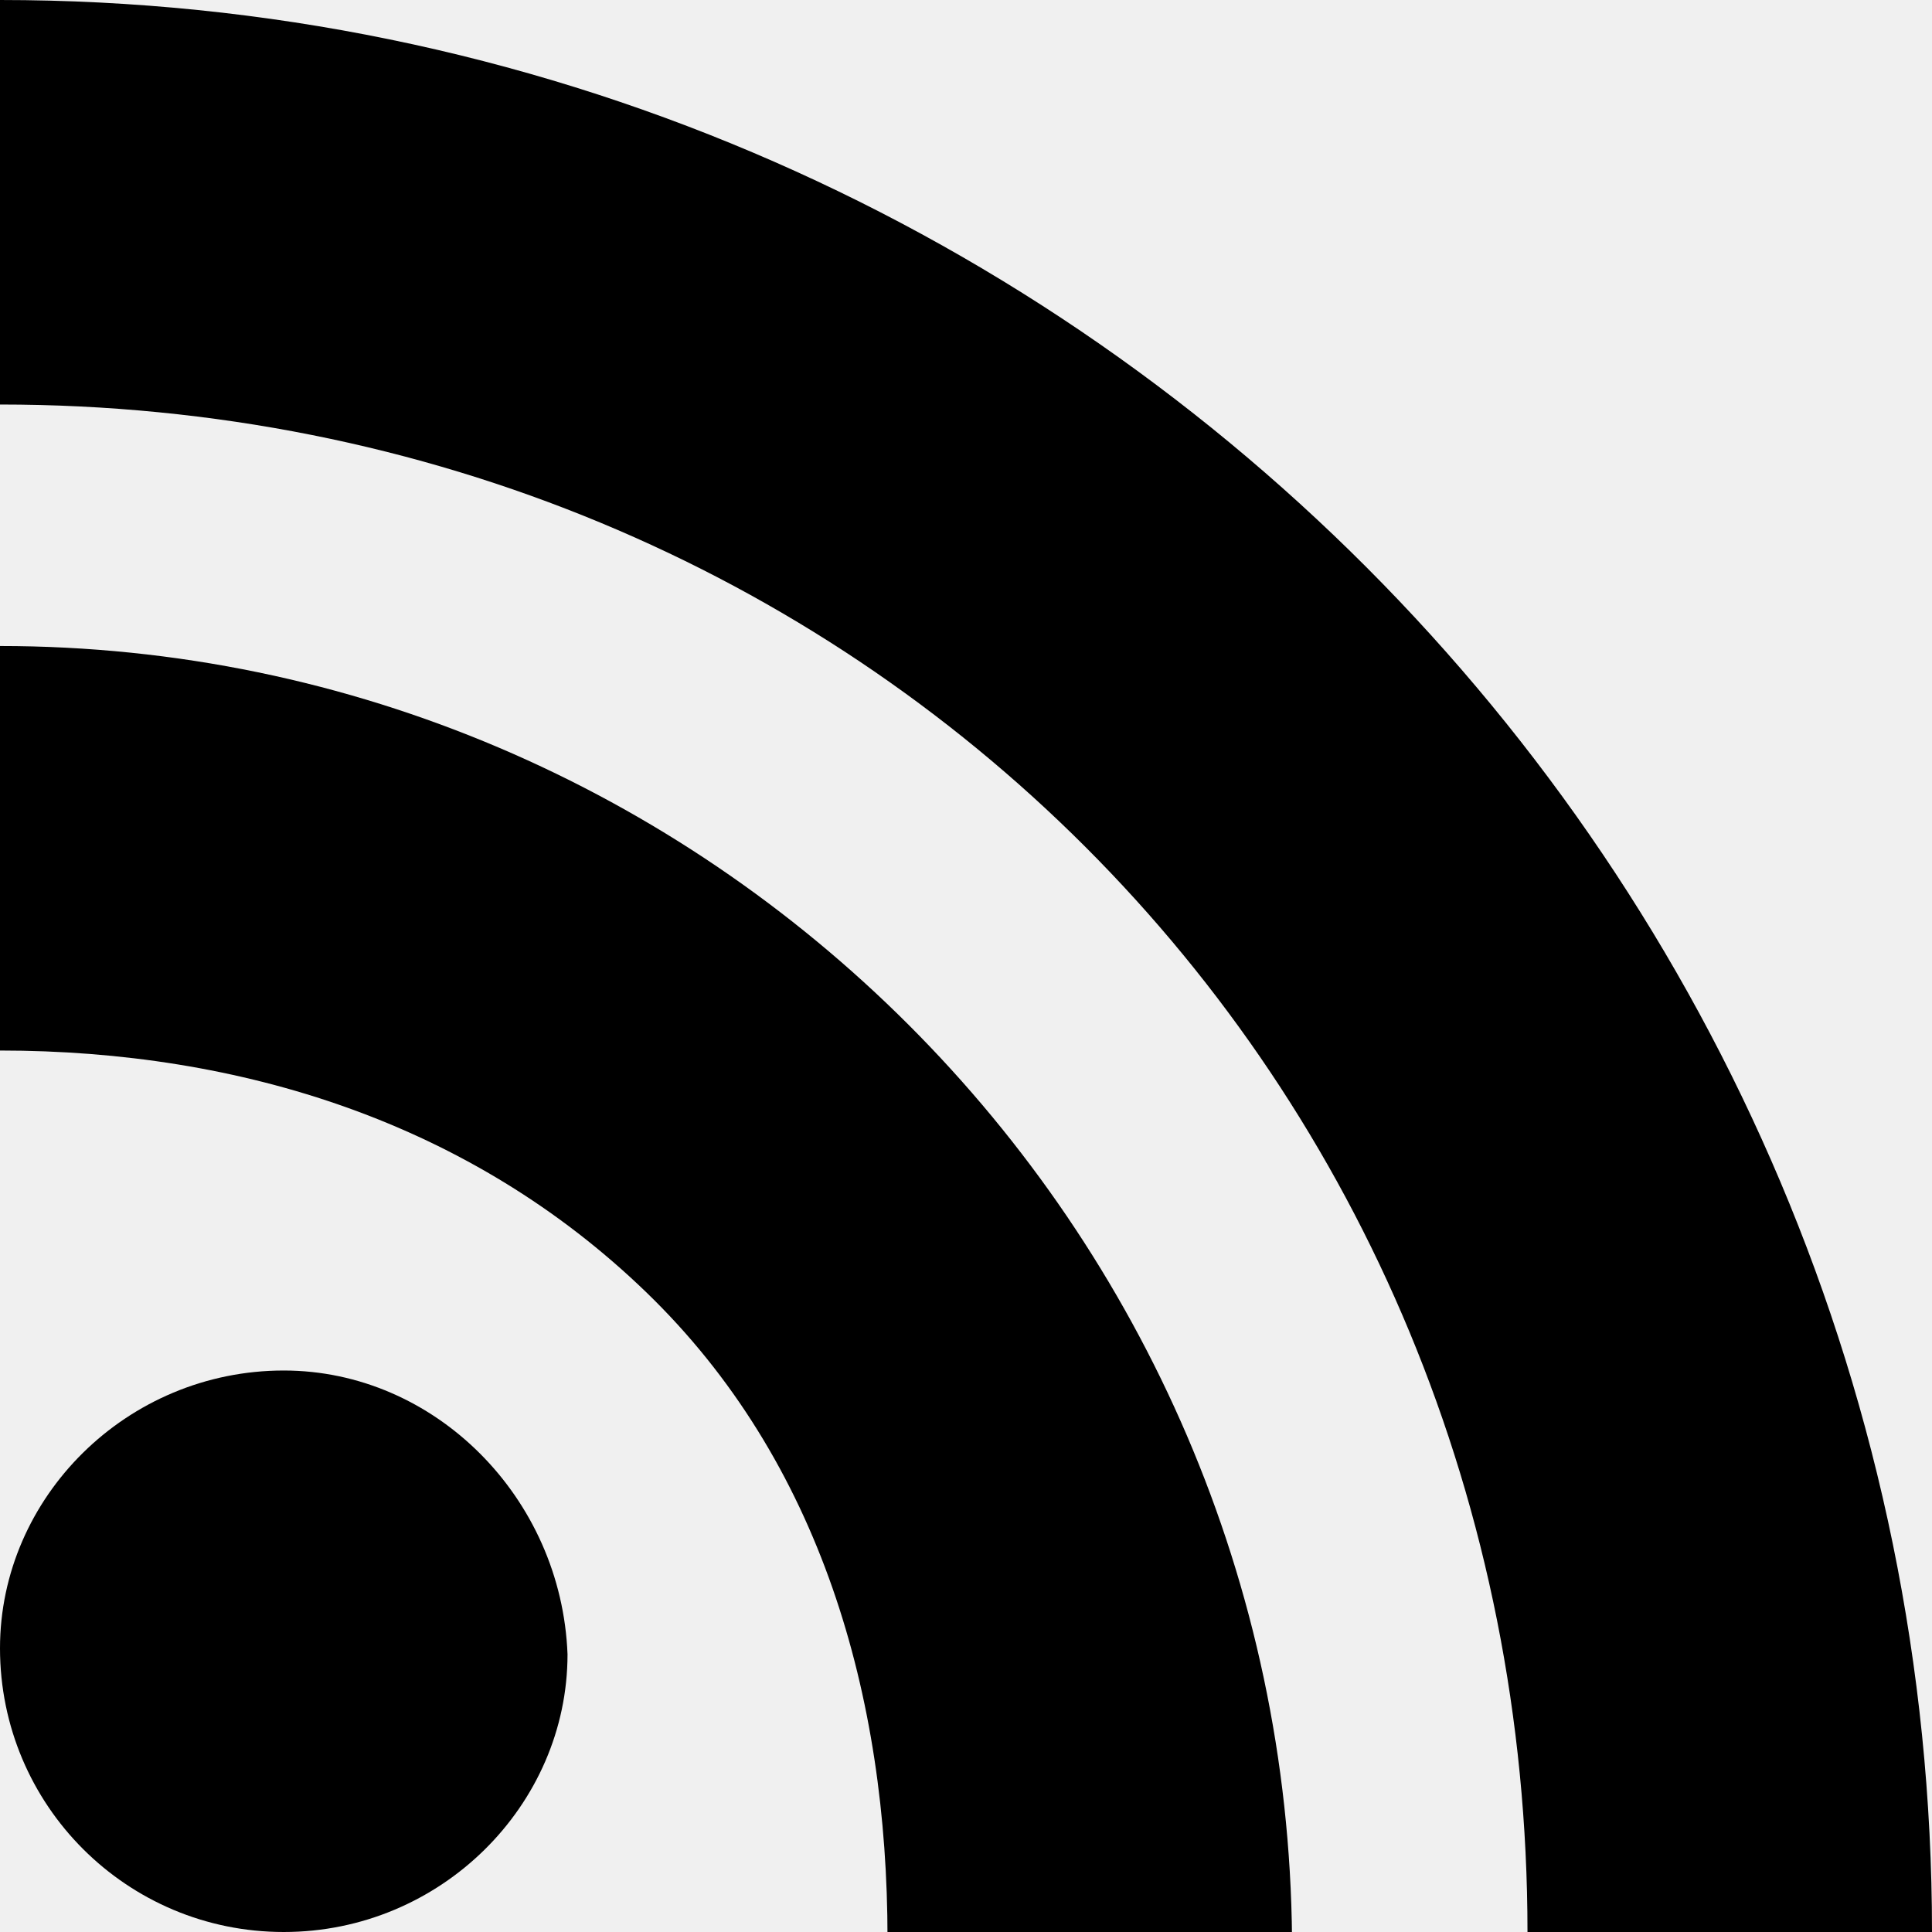
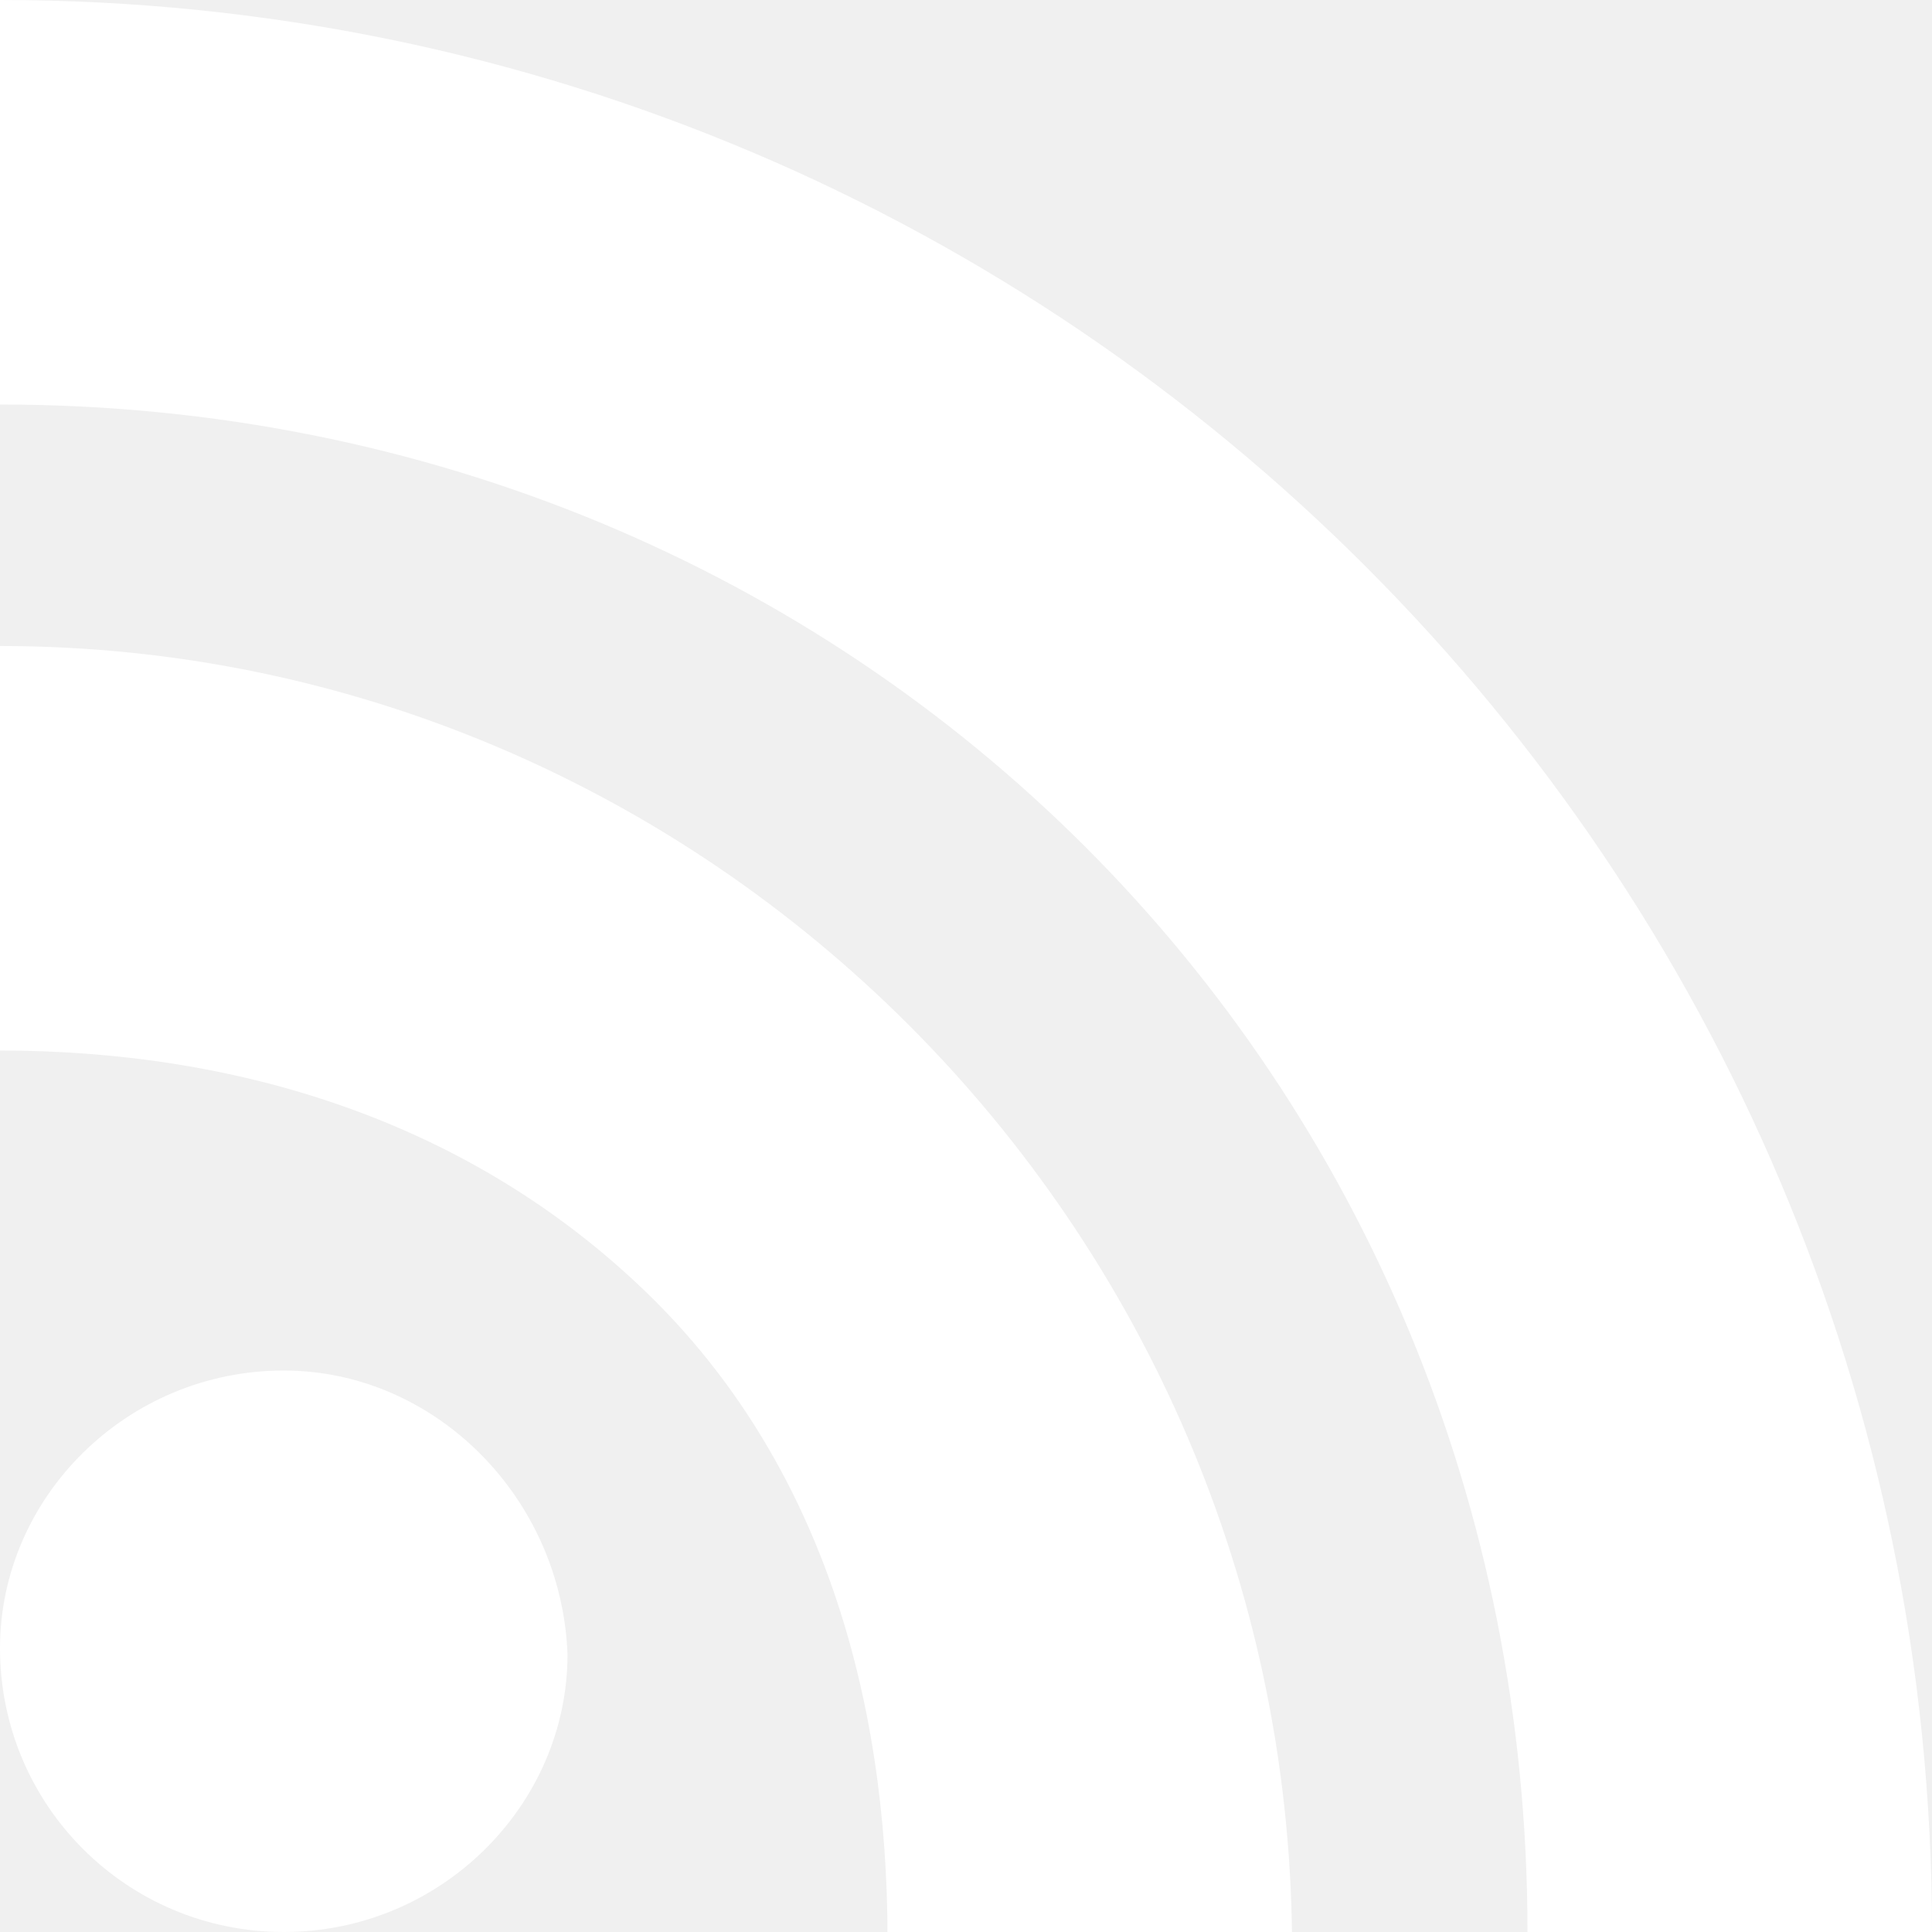
<svg xmlns="http://www.w3.org/2000/svg" version="1.1" id="Layer_1" x="0px" y="0px" viewBox="0 0 32 32" enable-background="new 0 0 32 32" xml:space="preserve">
-   <defs id="defs4264" />
-   <g id="g4254" style="fill:#000000">
-     <path fill="#FFFFFF" d="M4.7,22.7c-2.6,0-4.7,2.1-4.7,4.6C0,29.9,2.1,32,4.7,32c2.6,0,4.7-2.1,4.7-4.6C9.3,24.8,7.2,22.7,4.7,22.7z   " id="path4256" style="fill:#000000" />
-     <path fill="#FFFFFF" d="M0,10.7v6.7c4,0,7.8,1.2,10.7,4s4,6.7,4,10.7h6.7C21.3,20.3,11.7,10.7,0,10.7z" id="path4258" style="fill:#000000" />
-     <path fill="#FFFFFF" d="M0,0v6.7c14.2,0,25.3,11.1,25.3,25.3H32C32,14.4,17.7,0,0,0z" id="path4260" style="fill:#000000" />
+   <g>
+     <path fill="#FFFFFF" d="M4.7,22.7c-2.6,0-4.7,2.1-4.7,4.6C0,29.9,2.1,32,4.7,32c2.6,0,4.7-2.1,4.7-4.6C9.3,24.8,7.2,22.7,4.7,22.7z   " />
+     <path fill="#FFFFFF" d="M0,10.7v6.7c4,0,7.8,1.2,10.7,4s4,6.7,4,10.7h6.7C21.3,20.3,11.7,10.7,0,10.7z" />
+     <path fill="#FFFFFF" d="M0,0v6.7c14.2,0,25.3,11.1,25.3,25.3H32C32,14.4,17.7,0,0,0z" />
  </g>
</svg>
